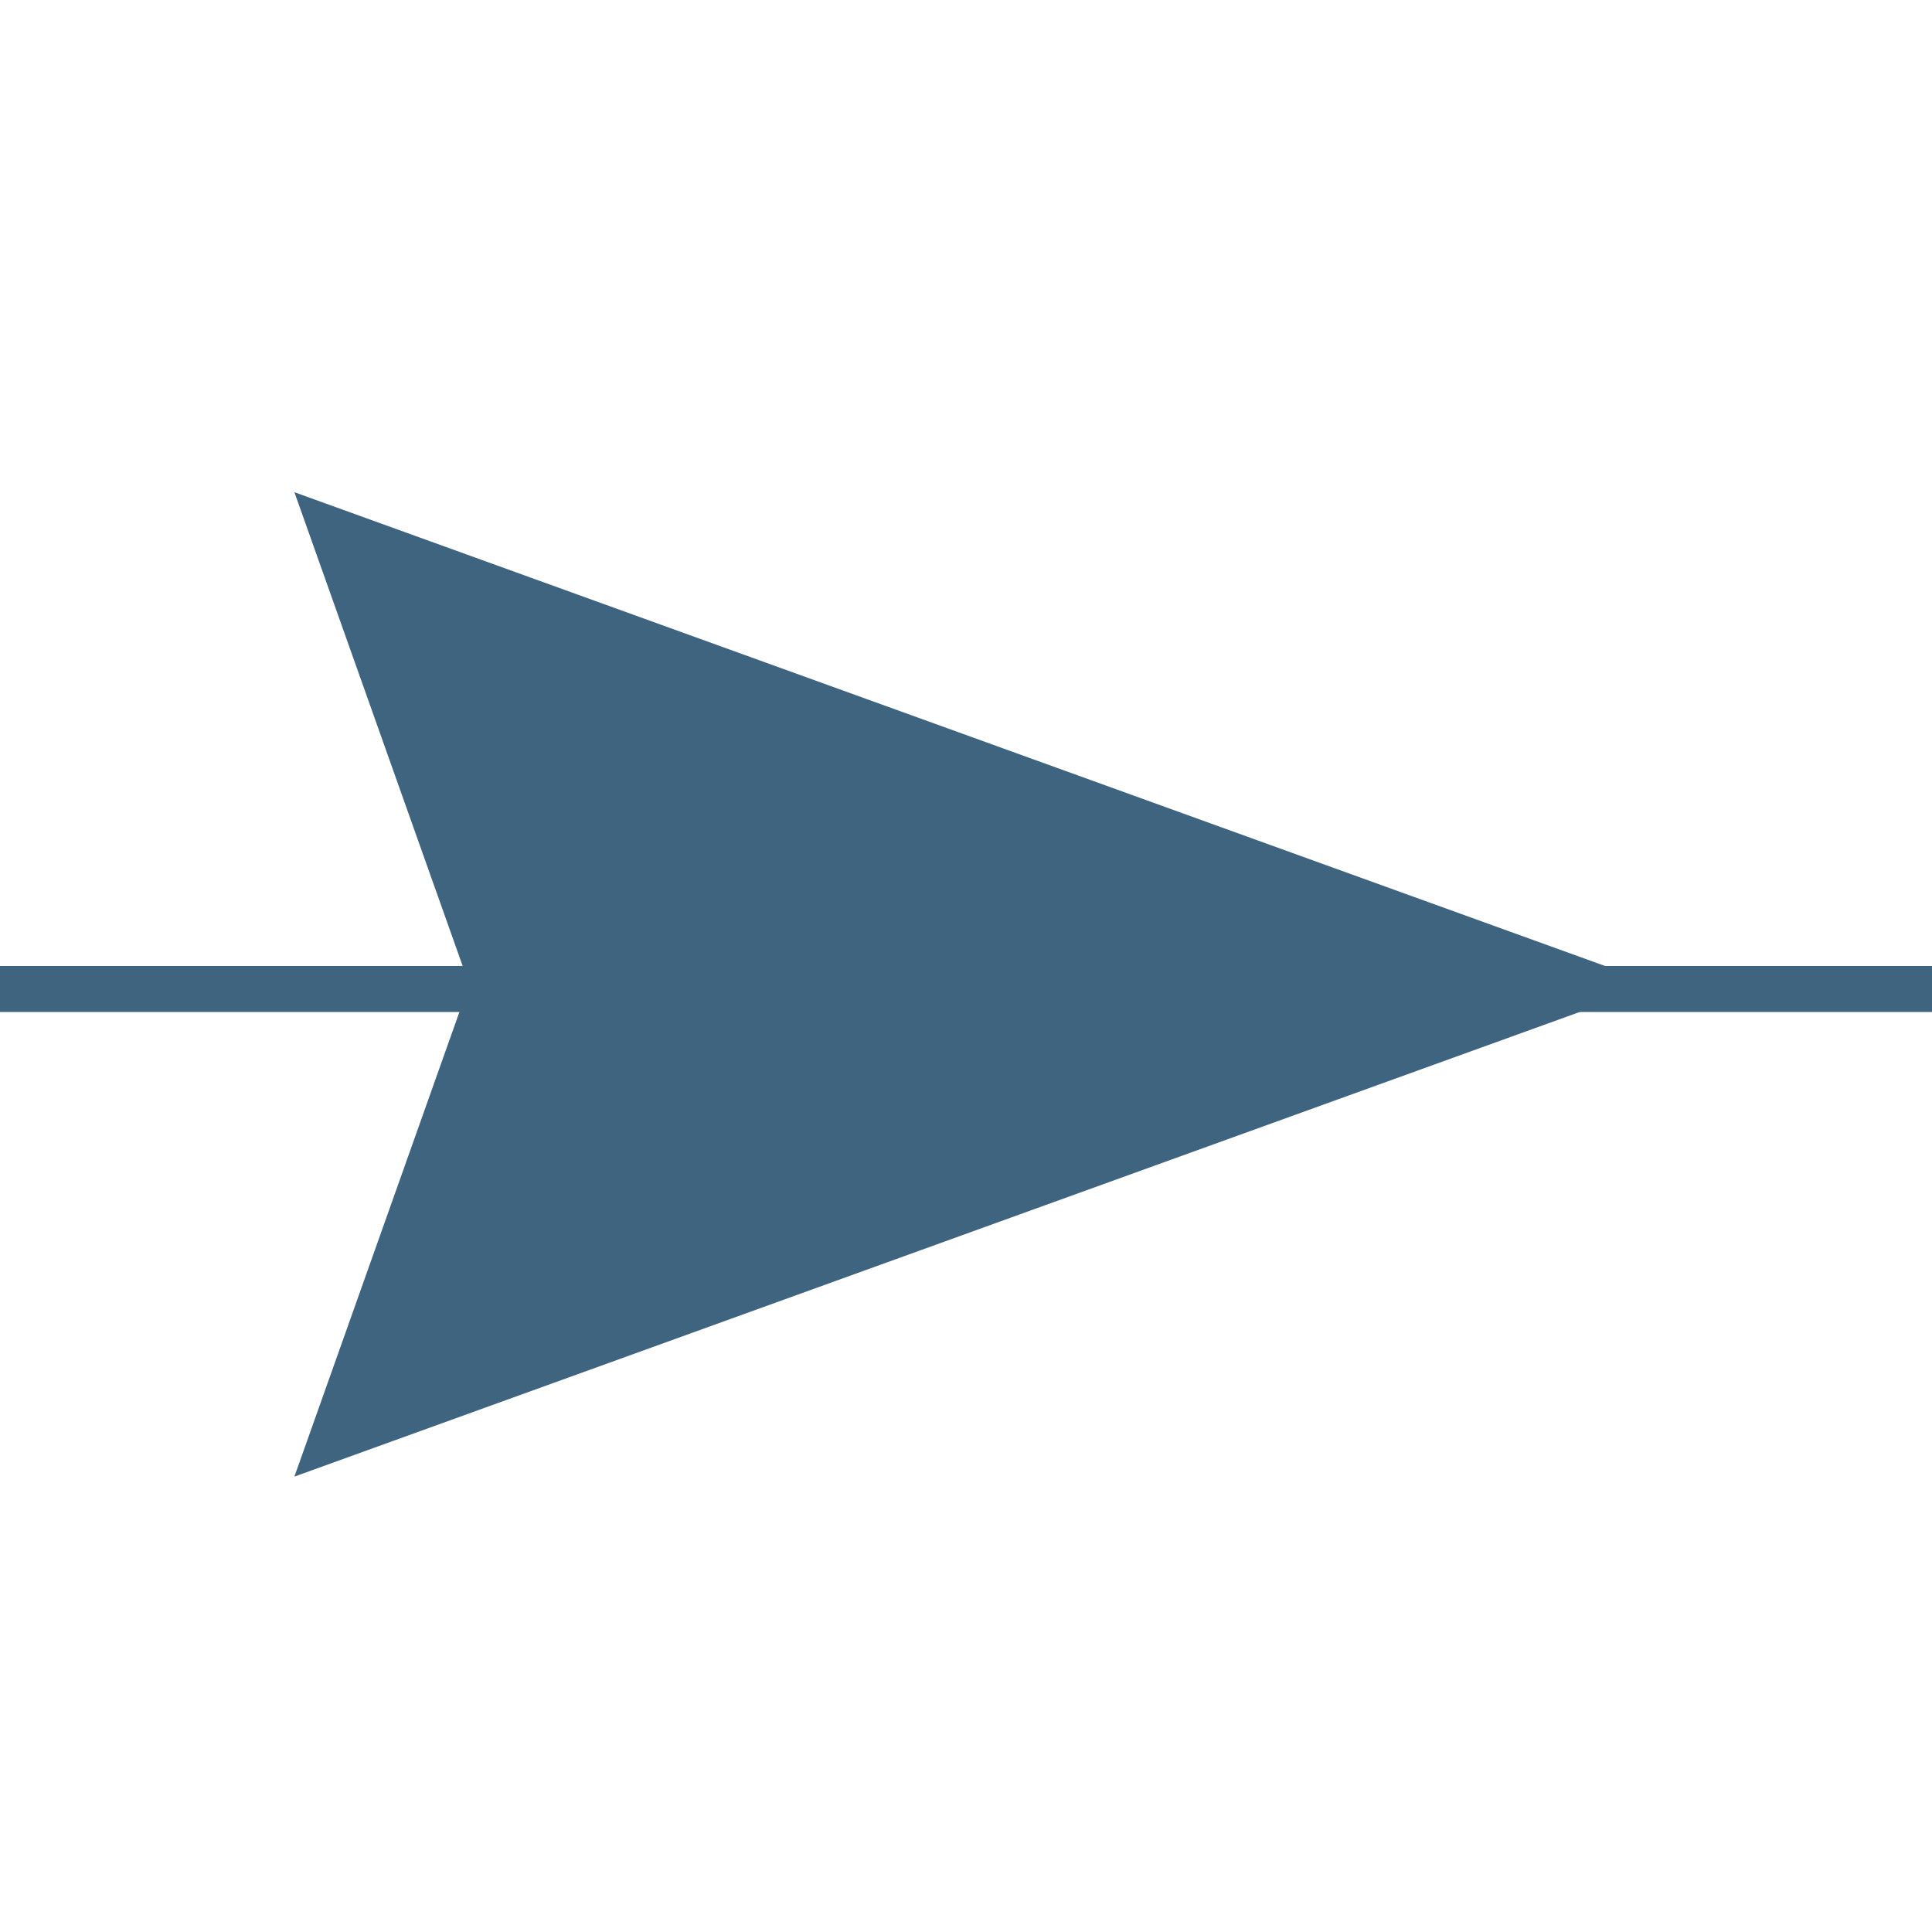
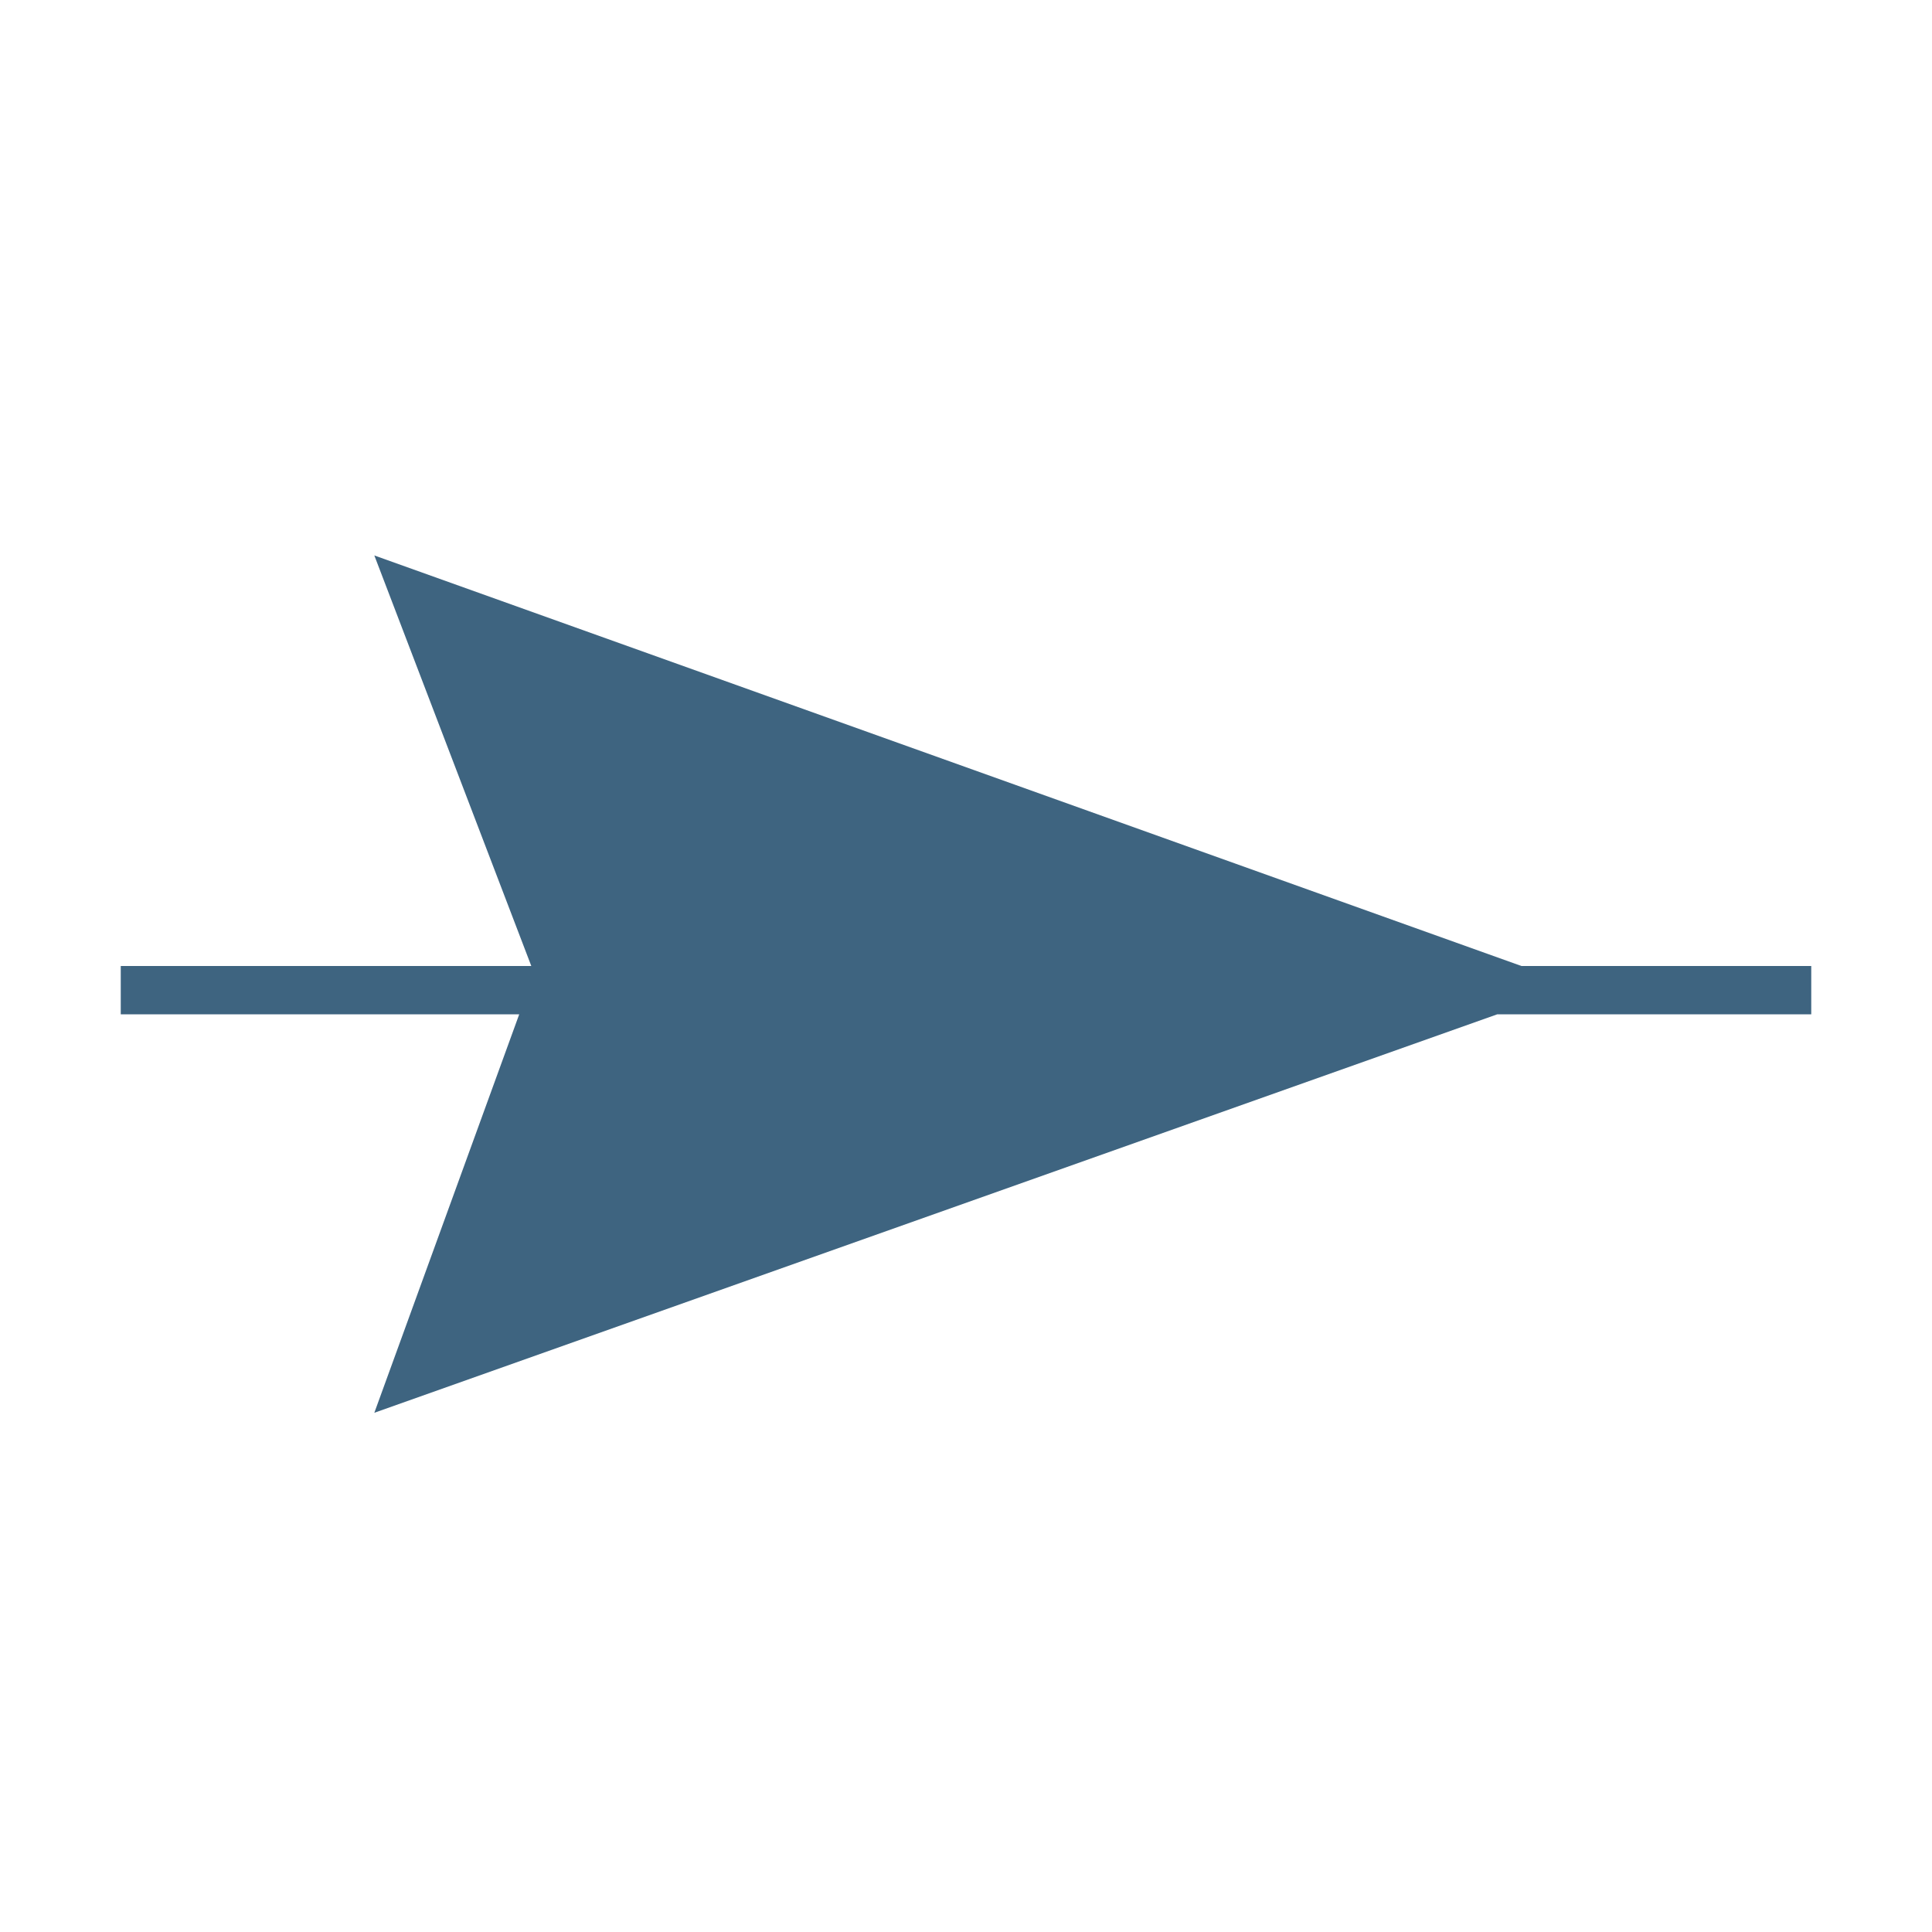
- <svg xmlns="http://www.w3.org/2000/svg" version="1.1" id="Layer_1" x="0px" y="0px" viewBox="0 0 42 42" enable-background="new 0 0 42 42" xml:space="preserve">
-   <g>
-     <polygon fill="#3E6480" points="6.4,32.1 10.2,21.4 6.4,10.7 36,21.4  " />
-   </g>
-   <rect y="21" fill="#3E6480" width="42" height="1" />
+ <svg xmlns="http://www.w3.org/2000/svg" version="1.1" id="Layer_1" x="0px" y="0px" viewBox="0 0 16 16" enable-background="new 0 0 16 16" xml:space="preserve">
+   <polygon fill="#3E6480" points="15,8 12.6,8 3.1,4.6 4.4,8 1,8 1,8.4 4.3,8.4 3.1,11.7 12.4,8.4 15,8.4 " />
</svg>
